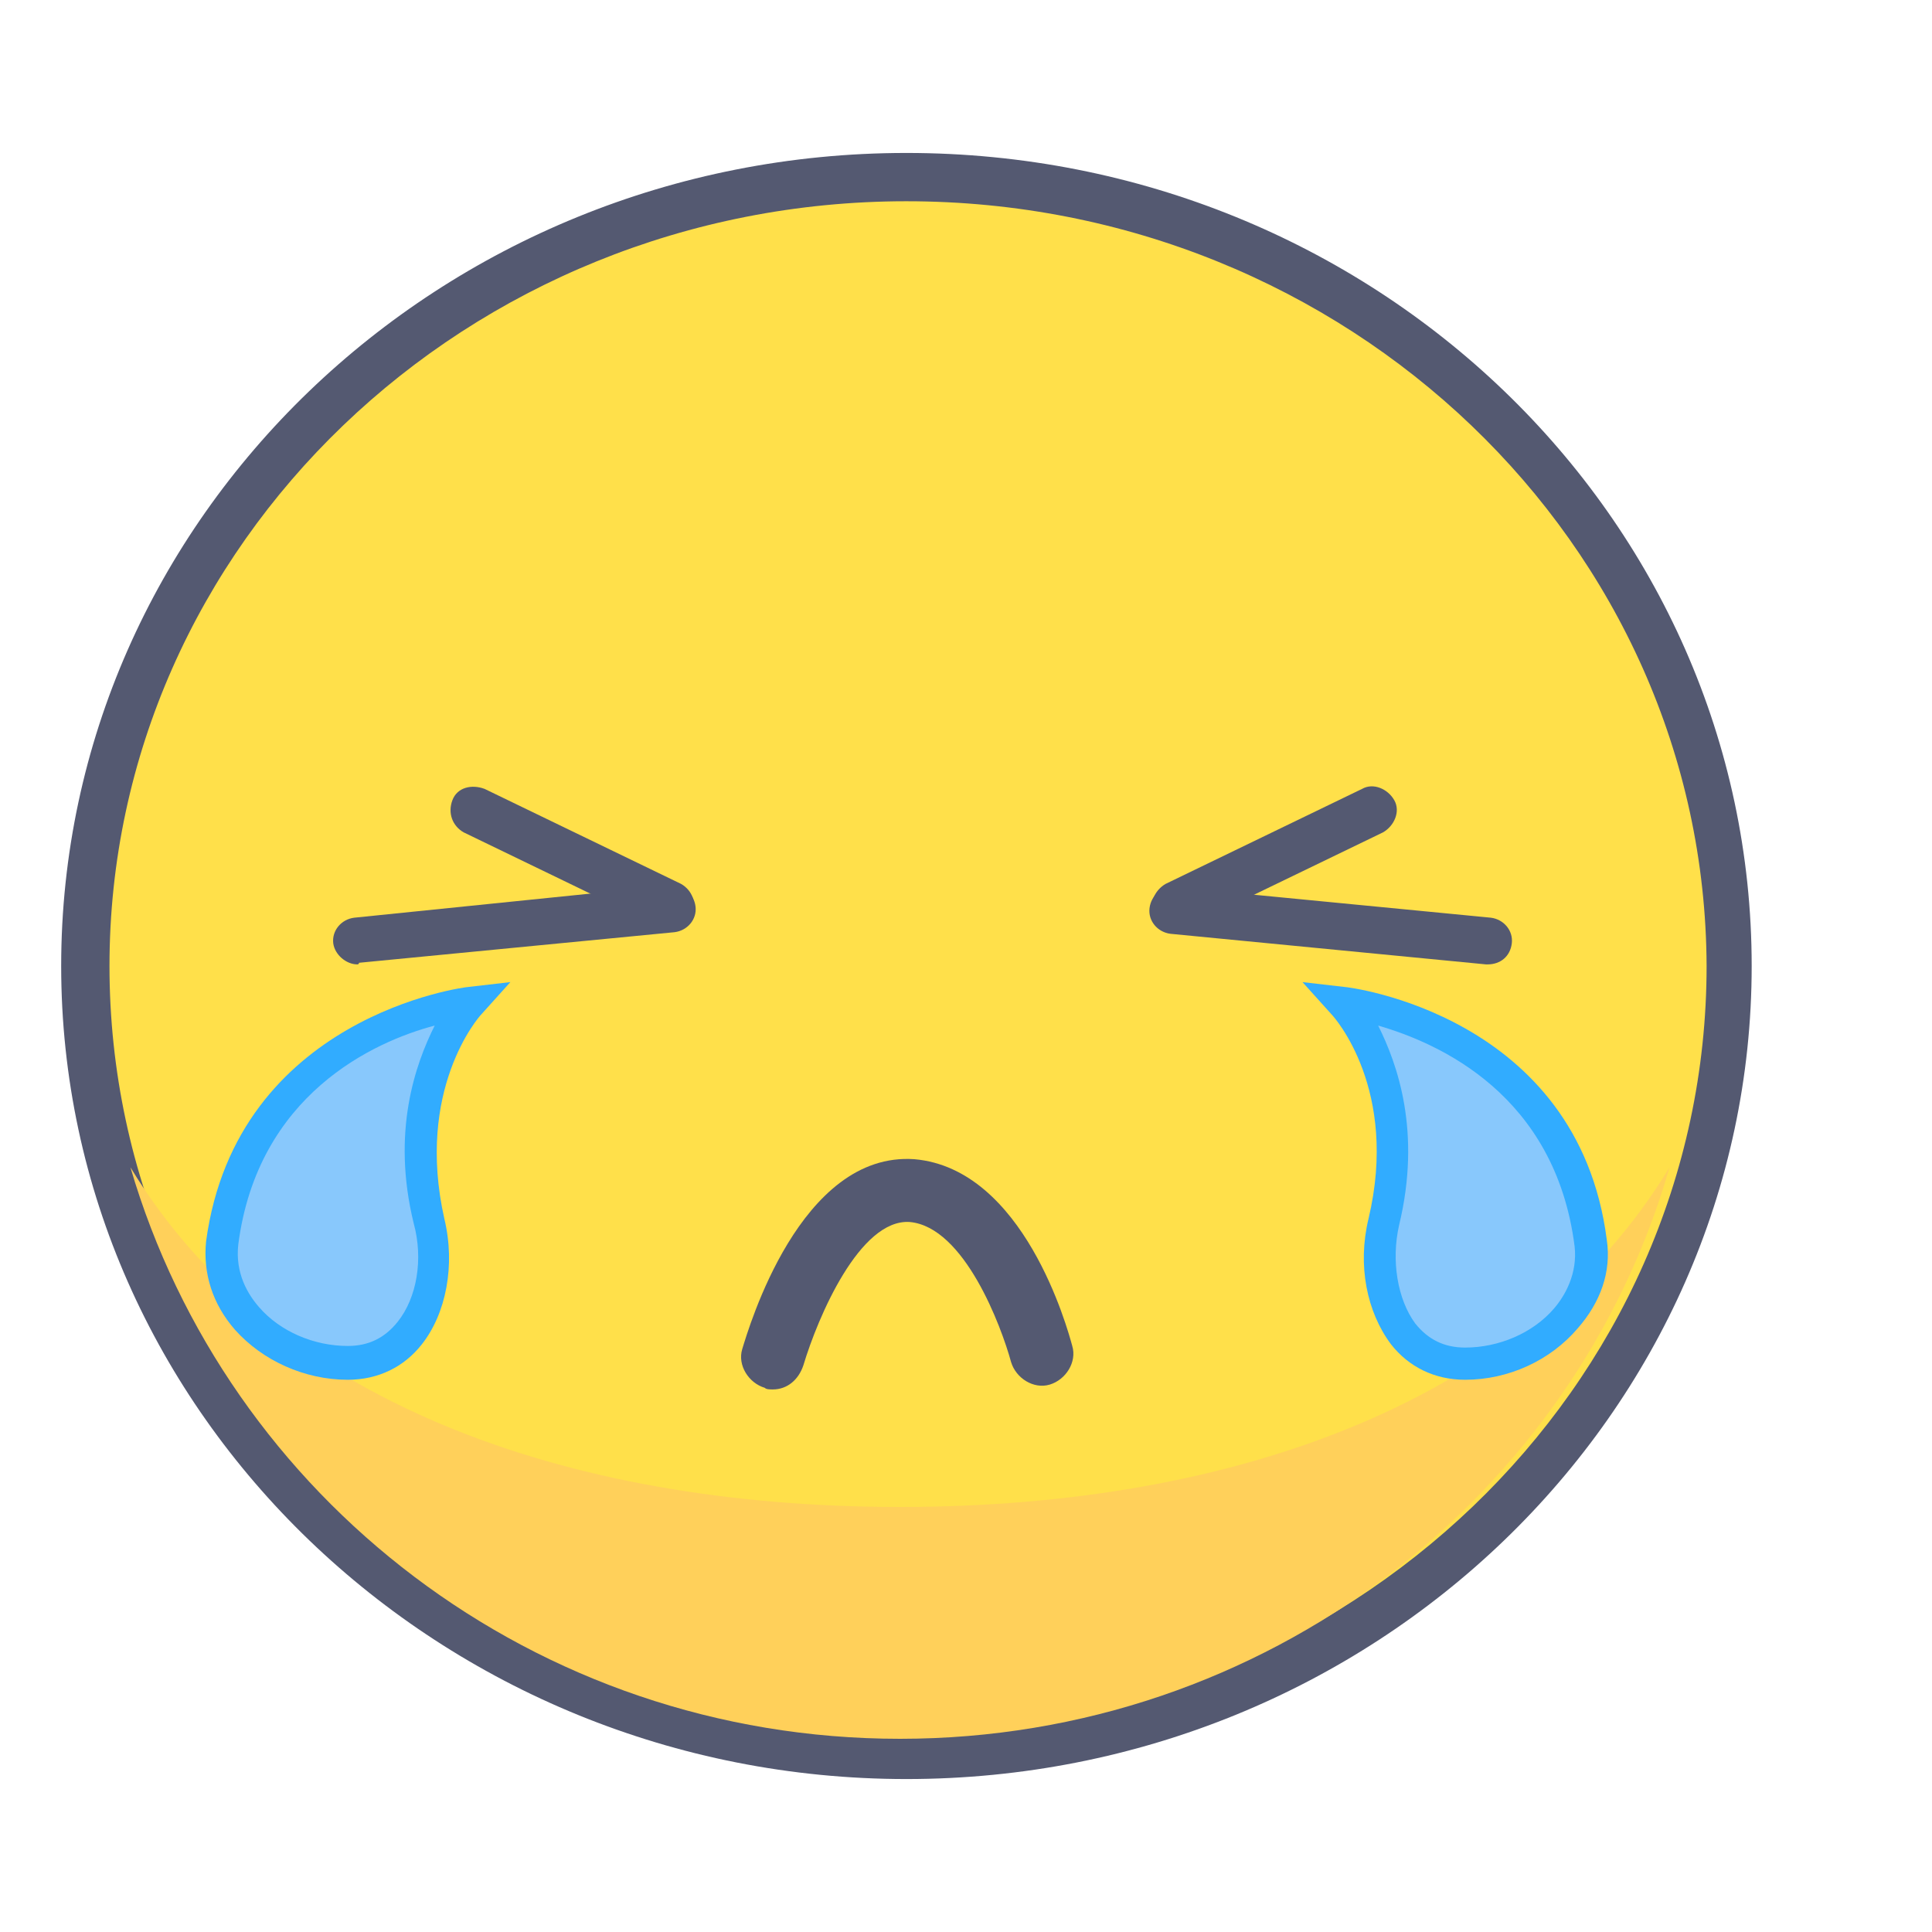
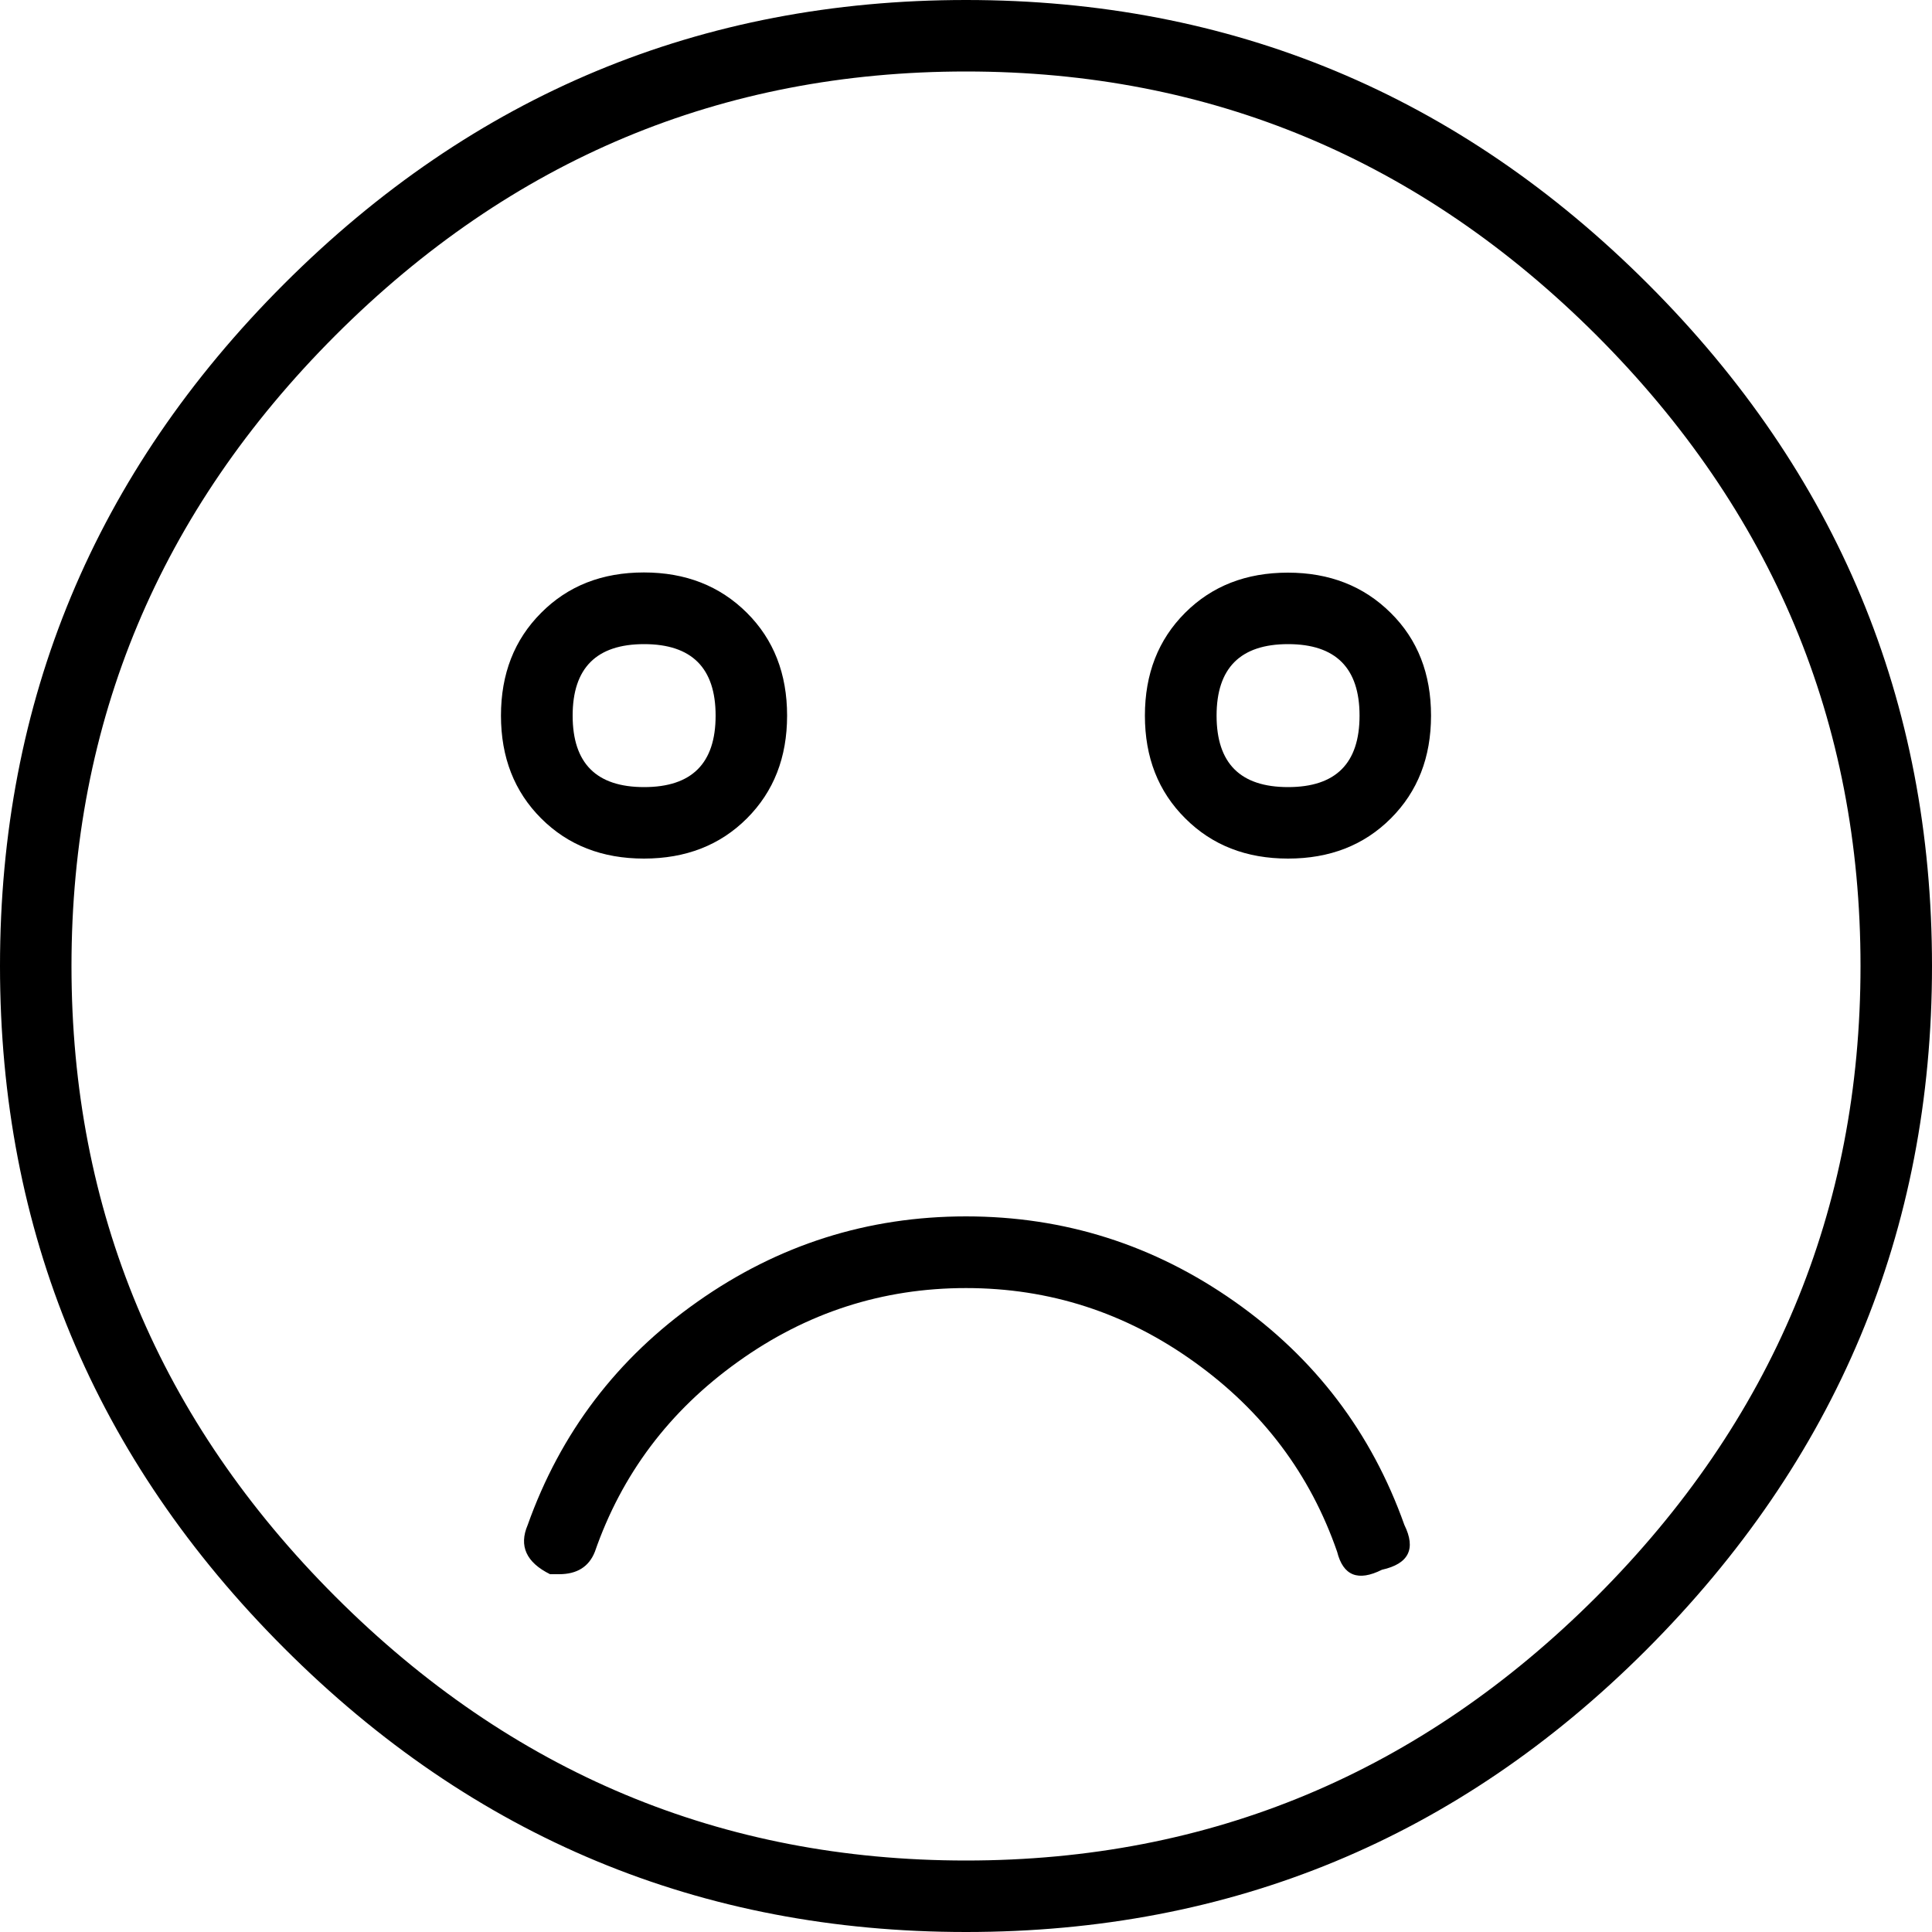
- <svg xmlns="http://www.w3.org/2000/svg" t="1565771393656" class="icon" viewBox="0 0 1024 1024" version="1.1" p-id="3243" width="200" height="200">
+ <svg xmlns="http://www.w3.org/2000/svg" t="1565873268843" class="icon" viewBox="0 0 1024 1024" version="1.1" p-id="45768" width="200" height="200">
  <defs>
    <style type="text/css" />
  </defs>
-   <path d="M916.48 512c0 231.253-194.56 418.133-435.2 418.133s-435.2-186.88-435.2-418.133 194.56-418.133 435.2-418.133c239.787 0 435.2 186.88 435.2 418.133" fill="#FFE04A" p-id="3244" />
-   <path d="M480.427 942.933C233.813 942.933 32.427 749.227 32.427 512S232.96 81.067 480.427 81.067s448 192.853 448 430.933c0 237.227-200.533 430.933-448 430.933z m0-836.267C247.467 106.667 58.027 288.427 58.027 512s189.44 405.333 423.253 405.333S904.533 735.573 904.533 512c-0.853-223.573-190.293-405.333-424.107-405.333z" fill="#545971" p-id="3245" />
-   <path d="M477.013 798.72c-179.2 0-333.653-57.173-407.893-180.053C120.32 793.6 283.307 921.6 477.013 921.6c193.707 0 357.547-128 407.893-302.933C810.667 741.547 656.213 798.72 477.013 798.72" fill="#FFD05A" p-id="3246" />
-   <path d="M189.44 511.147c-5.973 0-11.947-5.12-12.8-11.093-0.853-6.827 4.267-12.8 11.093-13.653l167.253-17.067c6.827-0.853 12.8 4.267 13.653 11.093 0.853 6.827-4.267 12.8-11.093 13.653l-167.253 16.213c0 0.853-0.853 0.853-0.853 0.853z" fill="#545971" p-id="3247" />
-   <path d="M354.987 492.373c-1.707 0-3.413 0-5.12-0.853l-104.107-50.347c-5.973-3.413-8.533-10.24-5.973-17.067s10.24-8.533 17.067-5.973l104.107 50.347c5.973 3.413 8.533 10.24 5.973 17.067-2.56 3.413-6.827 6.827-11.947 6.827zM788.48 511.147h-0.853L620.373 494.933c-6.827-0.853-11.947-6.827-11.093-13.653 0.853-6.827 6.827-11.947 13.653-11.093L790.187 486.4c6.827 0.853 11.947 6.827 11.093 13.653-0.853 6.827-5.973 11.093-12.8 11.093z" fill="#545971" p-id="3248" />
-   <path d="M622.933 492.373c-4.267 0-9.387-2.56-11.093-6.827-3.413-5.973 0-13.653 5.973-17.067L721.92 418.133c5.973-3.413 13.653 0 17.067 5.973s0 13.653-5.973 17.067l-104.107 50.347c-2.56 0-4.267 0.853-5.973 0.853zM409.6 736.427c-1.707 0-3.413 0-4.267-0.853-8.533-2.56-14.507-11.947-11.947-20.48 3.413-11.093 30.72-104.96 91.307-100.693 58.027 5.12 81.067 89.6 83.627 98.987 2.56 8.533-3.413 17.92-11.947 20.48-8.533 2.56-17.92-3.413-20.48-11.947-5.12-18.773-24.747-71.68-53.76-74.24-26.453-1.707-48.64 50.347-56.32 75.947-2.56 7.68-8.533 12.8-16.213 12.8z" fill="#545971" p-id="3249" />
-   <path d="M117.76 658.773c-4.267 34.987 29.867 64 66.56 64s51.2-40.96 43.52-75.093c-17.067-73.387 21.333-116.053 21.333-116.053s-116.907 11.947-131.413 127.147" fill="#88C8FC" p-id="3250" />
-   <path d="M184.32 731.307c-23.04 0-45.227-10.24-59.733-26.453-11.947-13.653-17.067-29.867-15.36-46.933 16.213-119.467 137.387-134.827 139.093-134.827l22.187-2.56-15.36 17.067c-1.707 1.707-34.987 40.107-19.627 108.373 5.973 24.747 0.853 50.347-11.947 66.56-9.387 11.947-23.04 18.773-39.253 18.773z m46.08-187.733c-32.427 8.533-93.867 36.693-104.107 116.053-1.707 15.36 5.12 26.453 11.093 33.28 11.093 12.8 29.013 20.48 46.933 20.48 11.093 0 19.627-4.267 26.453-12.8 10.24-12.8 13.653-33.28 8.533-52.053-11.947-48.64 0.853-84.48 11.093-104.96z" fill="#31ACFF" p-id="3251" />
-   <path d="M843.093 658.773c4.267 34.987-29.867 64-66.56 64s-51.2-40.96-43.52-75.093c17.067-73.387-21.333-116.053-21.333-116.053S827.733 543.573 843.093 658.773" fill="#88C8FC" p-id="3252" />
-   <path d="M776.533 731.307c-16.213 0-29.867-6.827-39.253-18.773-12.8-17.067-17.92-41.813-11.947-66.56 16.213-68.267-17.92-106.667-19.627-108.373l-15.36-17.067 22.187 2.56c1.707 0 123.733 14.507 139.093 133.973 2.56 17.067-3.413 33.28-15.36 46.933-14.507 17.067-36.693 27.307-59.733 27.307z m-46.08-187.733c10.24 20.48 23.04 56.32 11.093 105.813-4.267 18.773-0.853 39.253 8.533 52.053 6.827 8.533 15.36 12.8 26.453 12.8 17.92 0 35.84-7.68 46.933-20.48 5.973-6.827 12.8-18.773 11.093-33.28-10.24-80.213-71.68-107.52-104.107-116.907z" fill="#31ACFF" p-id="3253" />
+   <path d="M872.346 874.701C772.71 974.234 652.595 1024 512 1024c-140.595 0-261.12-50.074-361.472-150.528C50.176 773.12 0 652.698 0 512c0-140.595 50.176-261.12 150.528-361.472C250.88 50.176 371.405 0 512 0c140.595 0 261.12 50.176 361.472 150.528C973.824 250.88 1024 371.405 1024 512 1024 652.698 973.414 773.632 872.346 874.701zM846.234 177.766C752.947 84.582 641.536 37.888 512 37.888c-129.536 0-240.947 46.592-334.234 139.878C84.582 271.053 37.888 382.464 37.888 512c0 129.536 46.592 240.947 139.878 334.234C271.053 939.52 382.464 986.112 512 986.112c129.536 0 240.947-46.592 334.234-139.878C939.418 752.947 986.112 641.536 986.112 512 986.112 382.464 939.418 271.053 846.234 177.766zM395.878 433.766C381.645 448 363.418 455.066 341.299 455.066c-22.118 0-40.243-7.066-54.477-21.299C272.589 419.533 265.523 401.408 265.523 379.29c0-22.118 7.066-40.243 21.299-54.477C301.056 310.477 319.181 303.411 341.299 303.411c22.118 0 40.243 7.168 54.477 21.299C410.112 338.944 417.178 357.171 417.178 379.29 417.178 401.408 410.112 419.533 395.878 433.766zM296.346 834.355 291.533 834.355C278.938 828.109 274.944 819.405 279.654 808.346c17.408-48.947 47.411-88.474 90.112-118.477C412.467 659.763 459.878 644.71 512 644.71c52.122 0 99.533 15.053 142.234 45.056 42.701 30.003 72.704 69.53 90.112 118.477C750.592 820.941 746.701 828.826 732.467 832 719.77 838.349 711.885 835.174 708.71 822.477 694.477 781.414 669.286 747.827 632.934 721.818 596.582 695.706 556.237 682.701 512 682.701c-44.237 0-84.582 13.005-120.934 39.117C354.714 747.827 329.523 781.414 315.29 822.477 312.115 830.464 305.766 834.355 296.346 834.355zM379.29 379.29c0-25.19-12.595-37.888-37.888-37.888s-37.888 12.698-37.888 37.888c0 25.293 12.595 37.888 37.888 37.888S379.29 404.582 379.29 379.29zM737.178 433.766C722.944 448 704.819 455.066 682.701 455.066c-22.118 0-40.243-7.066-54.477-21.299C613.888 419.533 606.822 401.408 606.822 379.29c0-22.118 7.066-40.243 21.299-54.477 14.234-14.234 32.358-21.299 54.477-21.299 22.118 0 40.243 7.168 54.477 21.299C751.411 338.944 758.477 357.171 758.477 379.29 758.477 401.408 751.411 419.533 737.178 433.766zM720.589 379.29c0-25.19-12.595-37.888-37.888-37.888-25.293 0-37.888 12.698-37.888 37.888 0 25.293 12.595 37.888 37.888 37.888C707.994 417.178 720.589 404.582 720.589 379.29z" p-id="45769" />
</svg>
